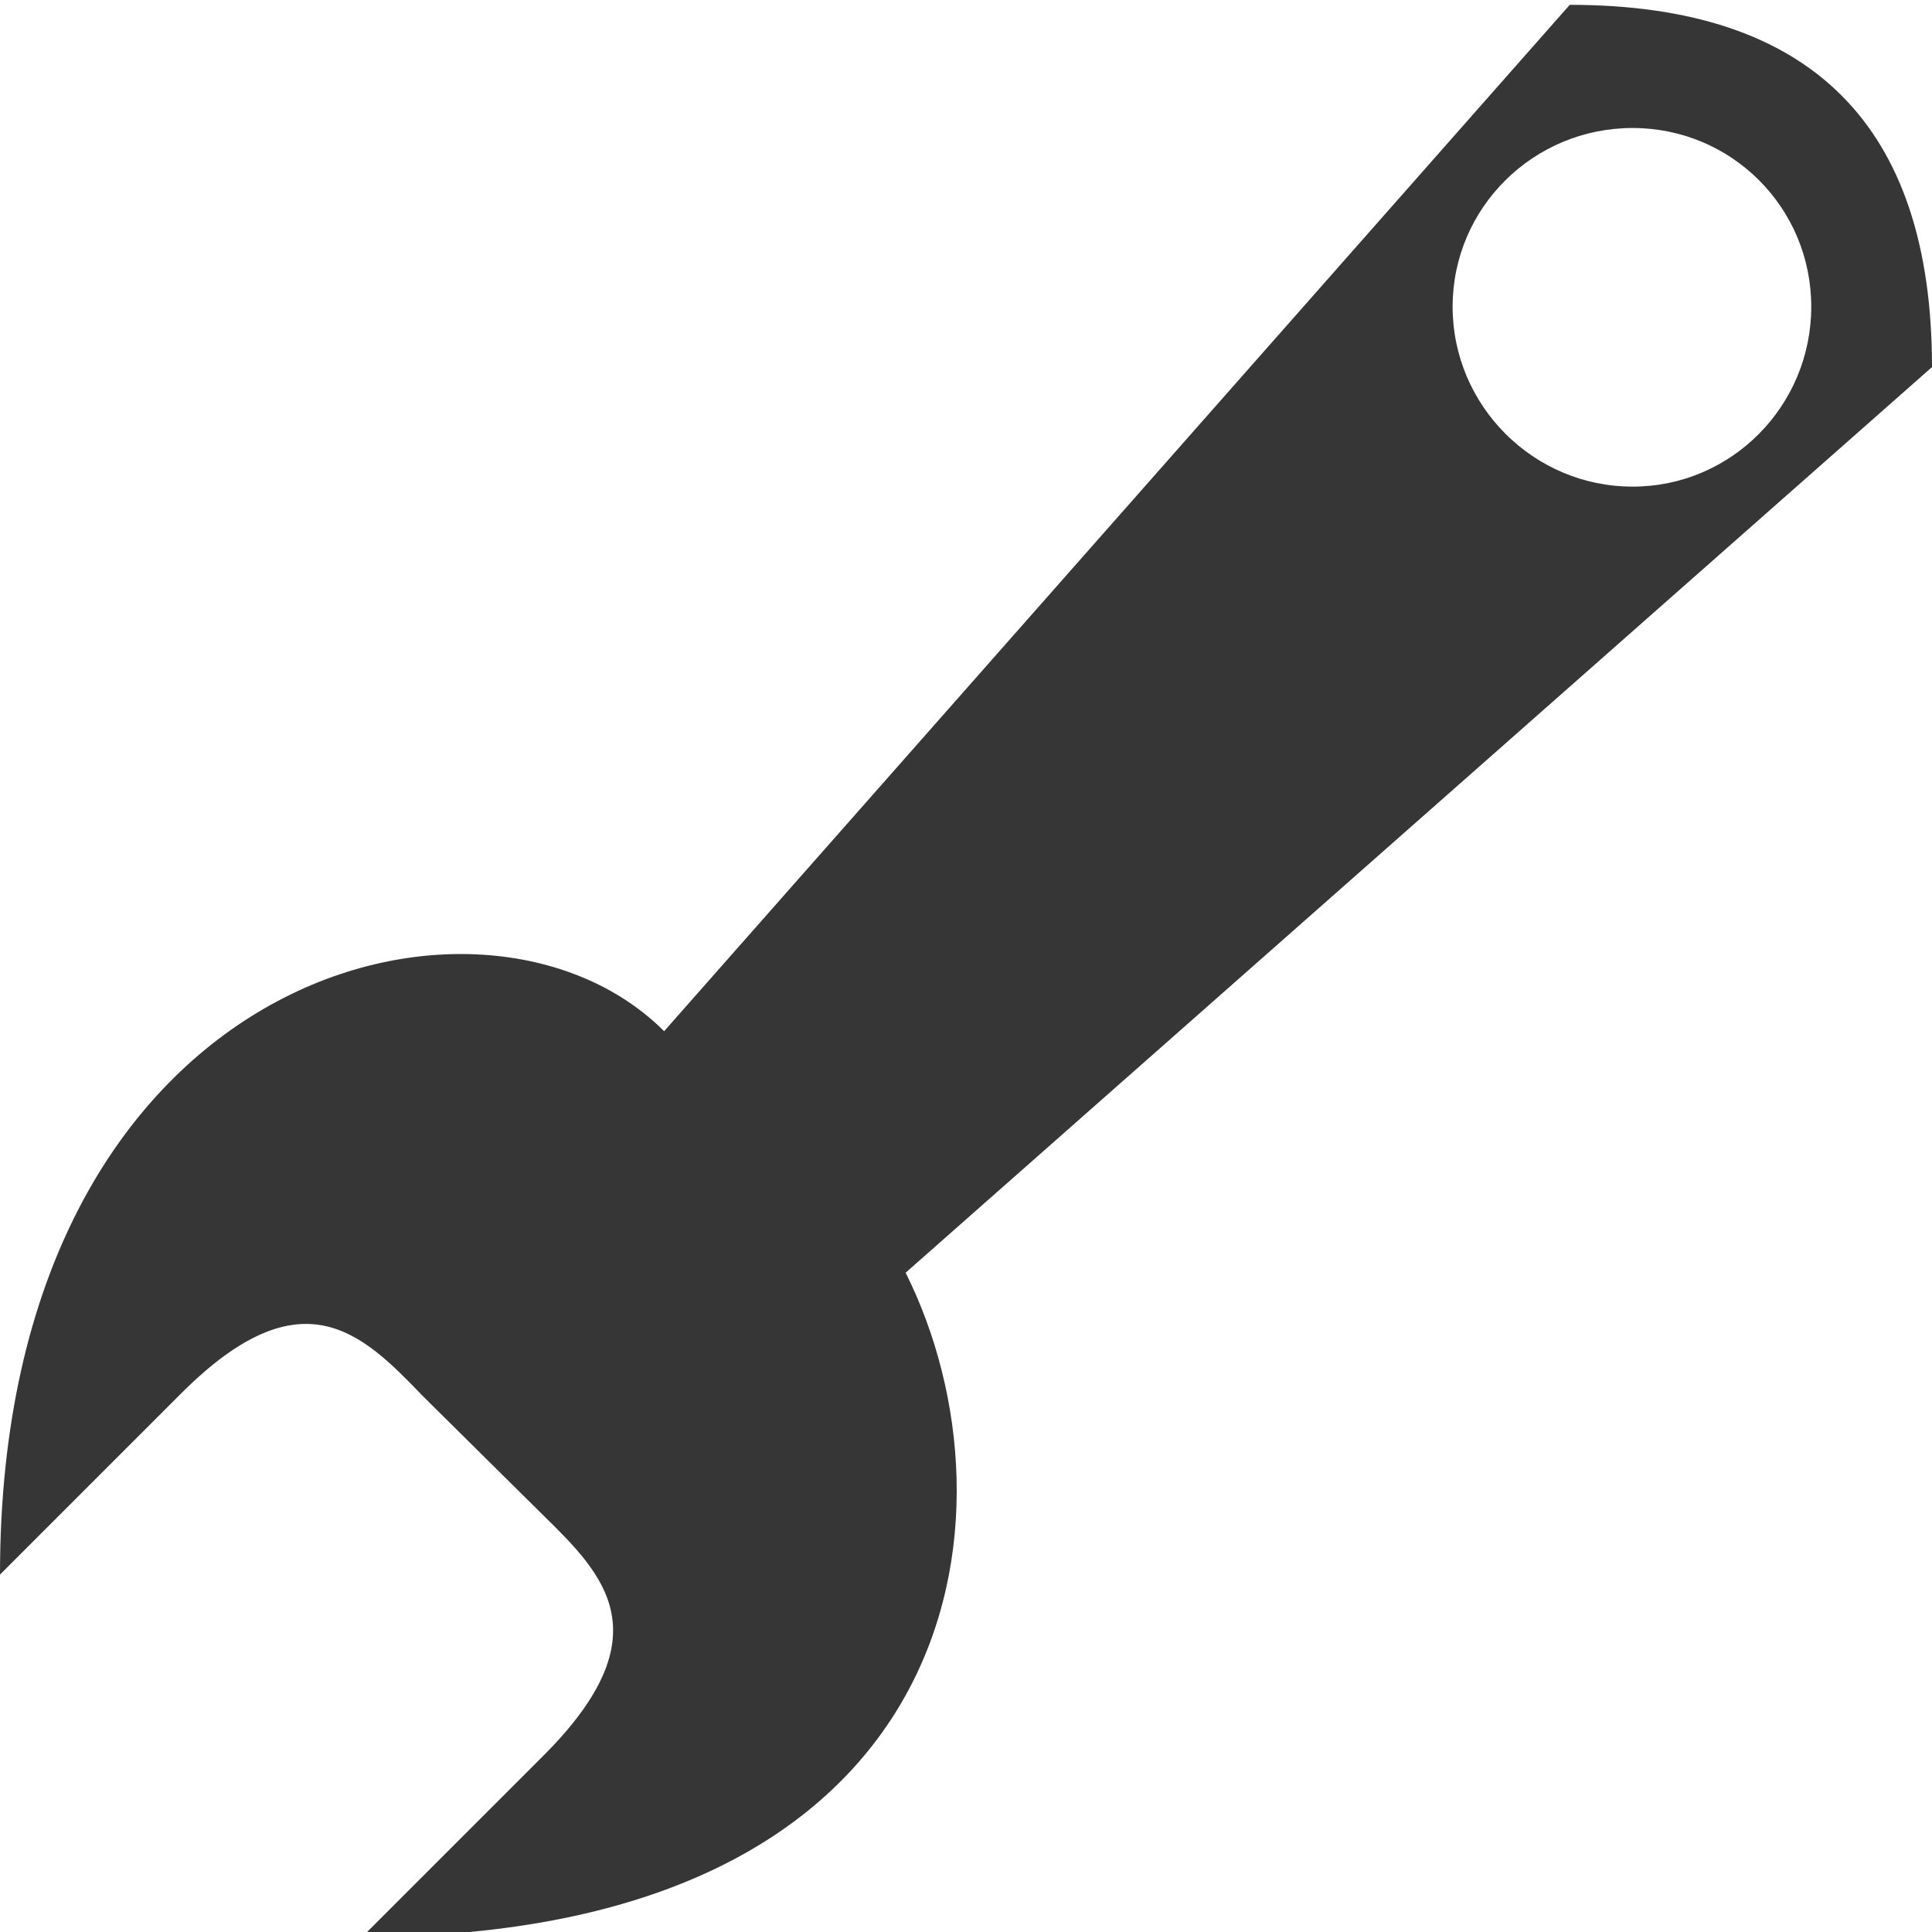
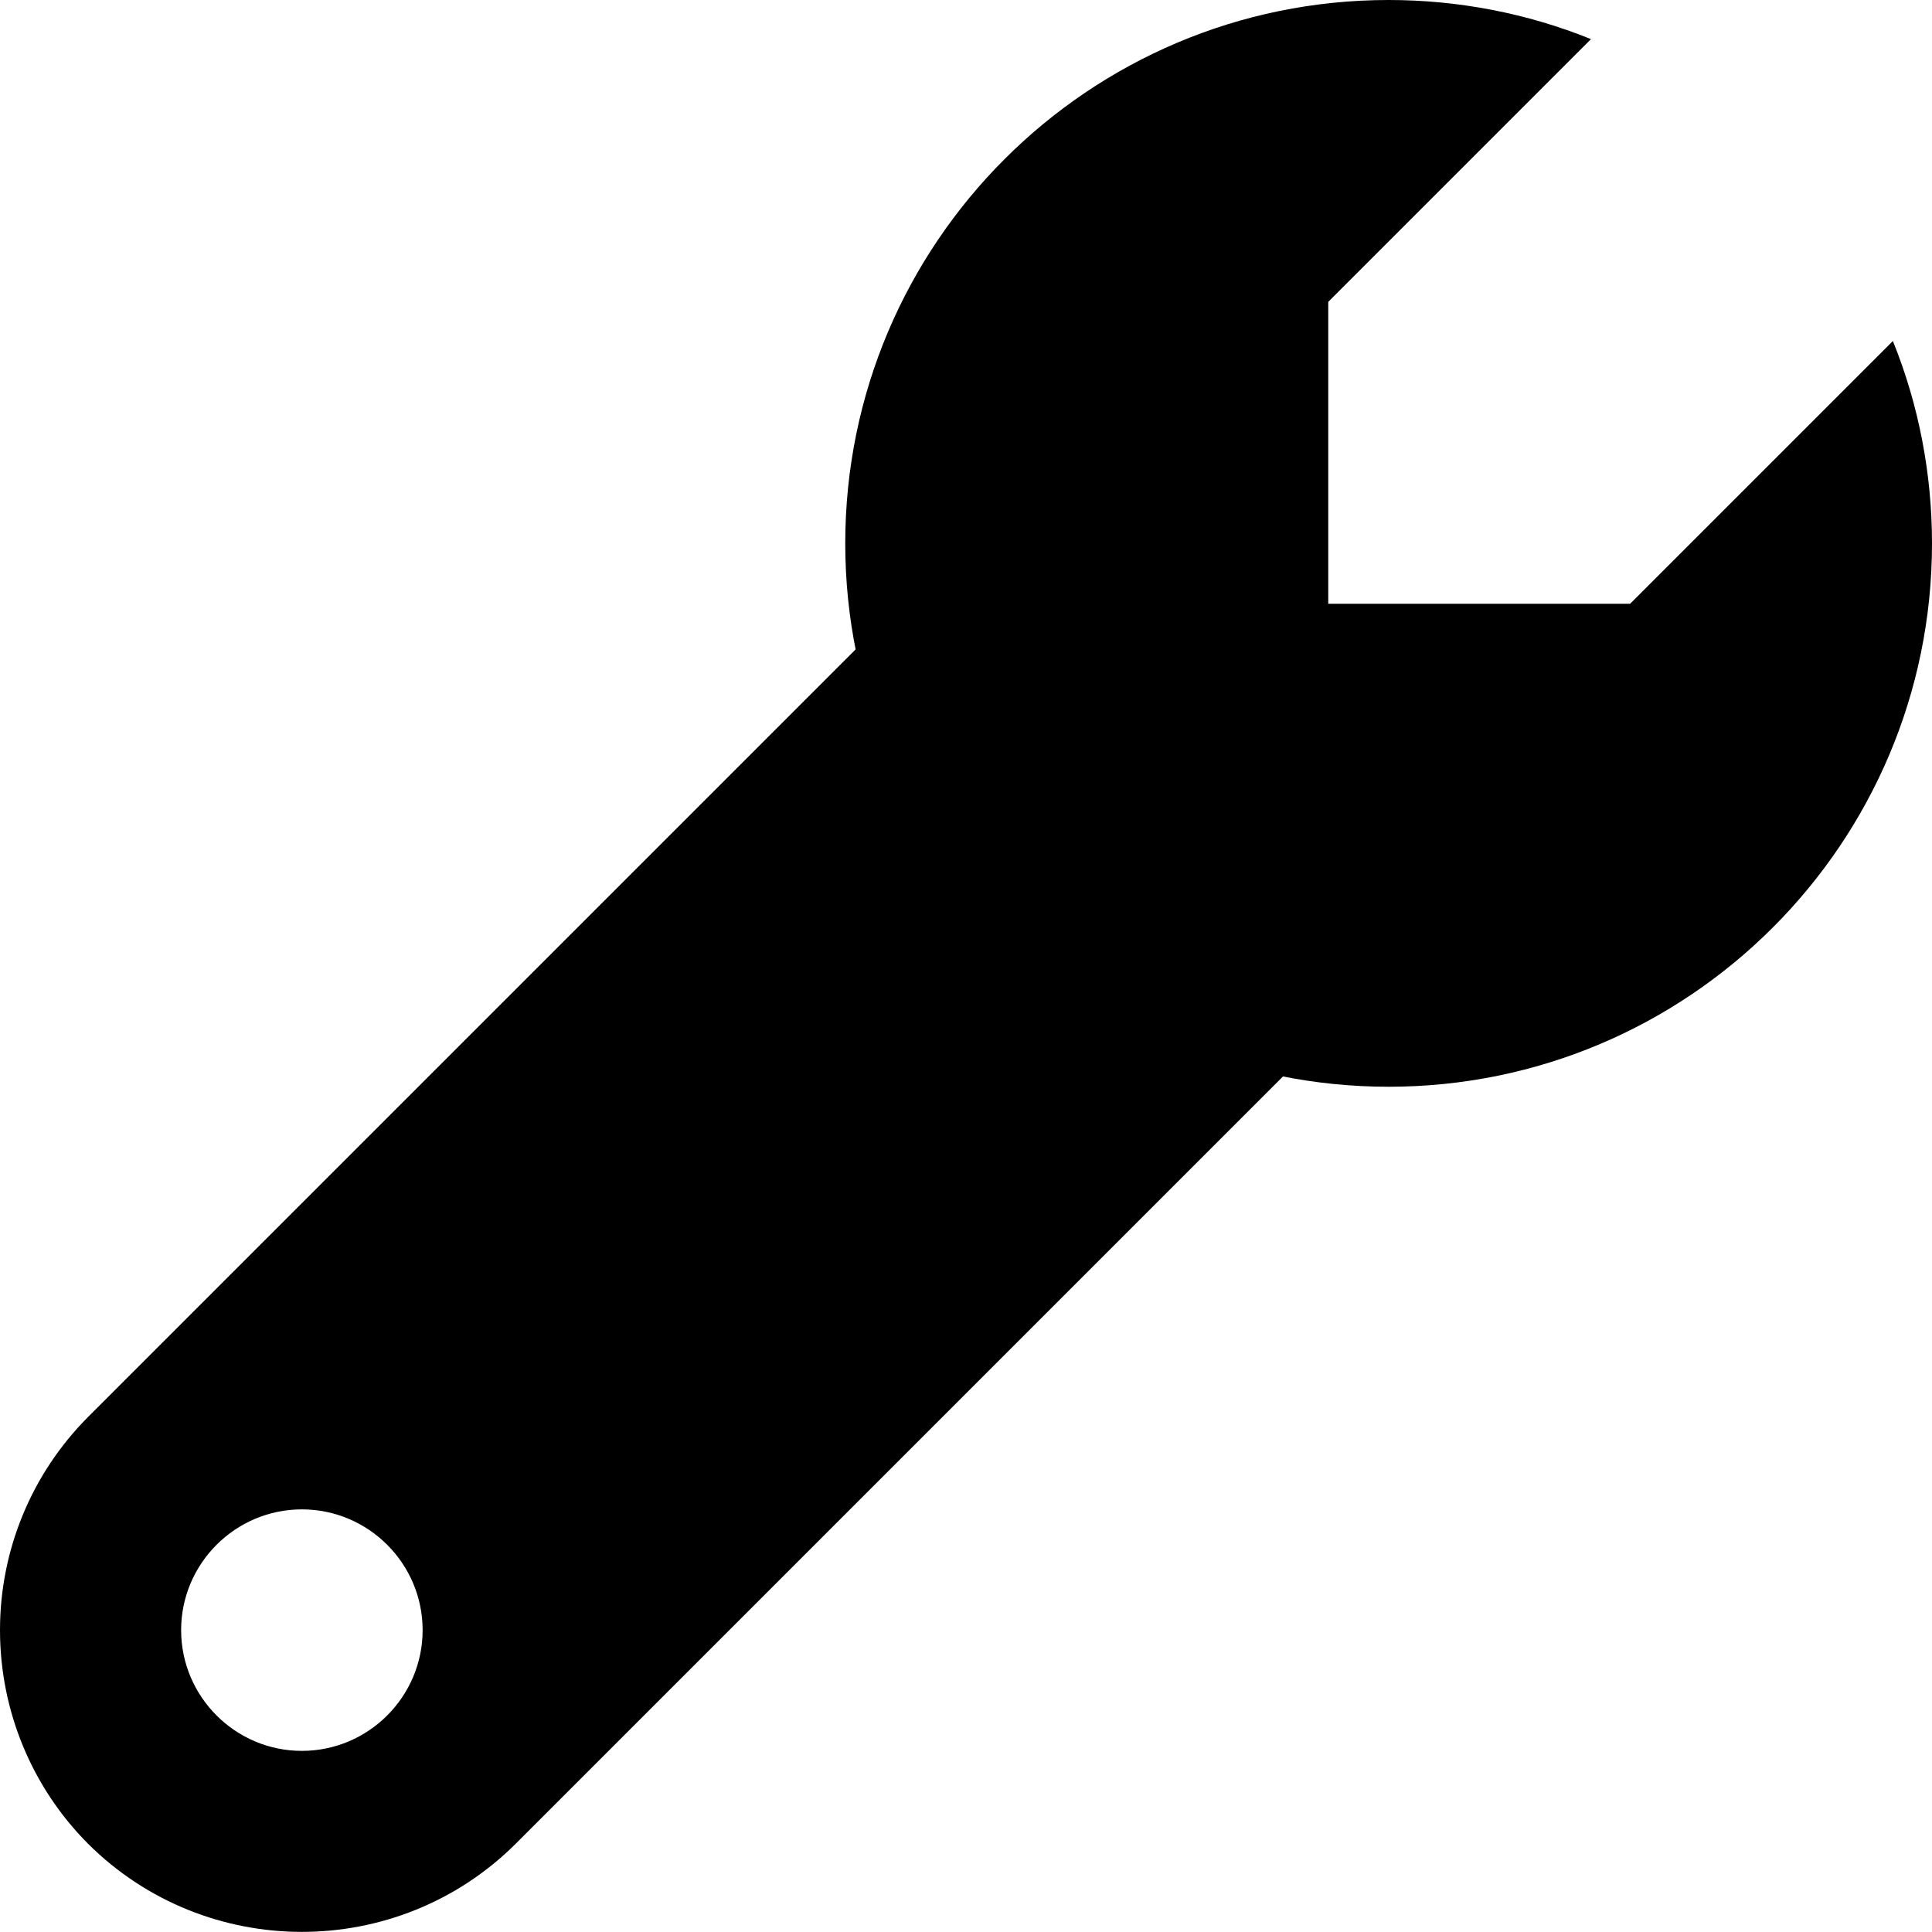
- <svg xmlns="http://www.w3.org/2000/svg" width="16" height="16" fill="#bebebe" version="1.1" id="svg4">
-   <defs id="defs8" />
-   <path d="m13 0.04-7.5 8.5c-1.5-1.5-5.5-0.5-5.5 4.5l1.5-1.5c1-1 1.5-0.5 2 0.02l1 0.99c0.5 0.49 1 0.99 0 1.99l-1.5 1.5c5 0 5.5-3.5 4.5-5.5l8.5-7.5c0-2-1-3-3-3zm0.52 1.02c0.82 0 1.48 0.66 1.48 1.48s-0.66 1.49-1.48 1.49-1.49-0.67-1.49-1.49 0.67-1.48 1.49-1.48z" id="path2" style="fill:#363636;fill-opacity:1" />
+ <svg xmlns="http://www.w3.org/2000/svg" width="16px" height="16px" viewBox="0 0 16 16" version="1.1">
+   <g id="surface8525478">
+     <path style="" d="M 11.5 0 C 9.016 0 7 2.016 7 4.5 C 7 6.984 9.016 9 11.5 9 C 13.984 9 16 6.984 16 4.5 C 16 3.926 15.891 3.355 15.676 2.824 L 13.5 5 L 11 5 L 11 2.5 L 13.176 0.324 C 12.645 0.109 12.074 0 11.5 0 Z M 11.5 0 " />
+     <path style="" d="M 7.73 4.734 L 0.73 11.734 C 0.262 12.203 0 12.836 0 13.5 C 0 14.164 0.262 14.801 0.73 15.27 C 1.707 16.242 3.293 16.242 4.27 15.27 L 11.27 8.27 Z M 2.5 12.5 C 3.051 12.5 3.5 12.949 3.5 13.5 C 3.5 14.051 3.051 14.5 2.5 14.5 C 1.949 14.5 1.5 14.051 1.5 13.5 C 1.5 12.949 1.949 12.5 2.5 12.5 Z M 2.5 12.5 " />
+   </g>
</svg>
